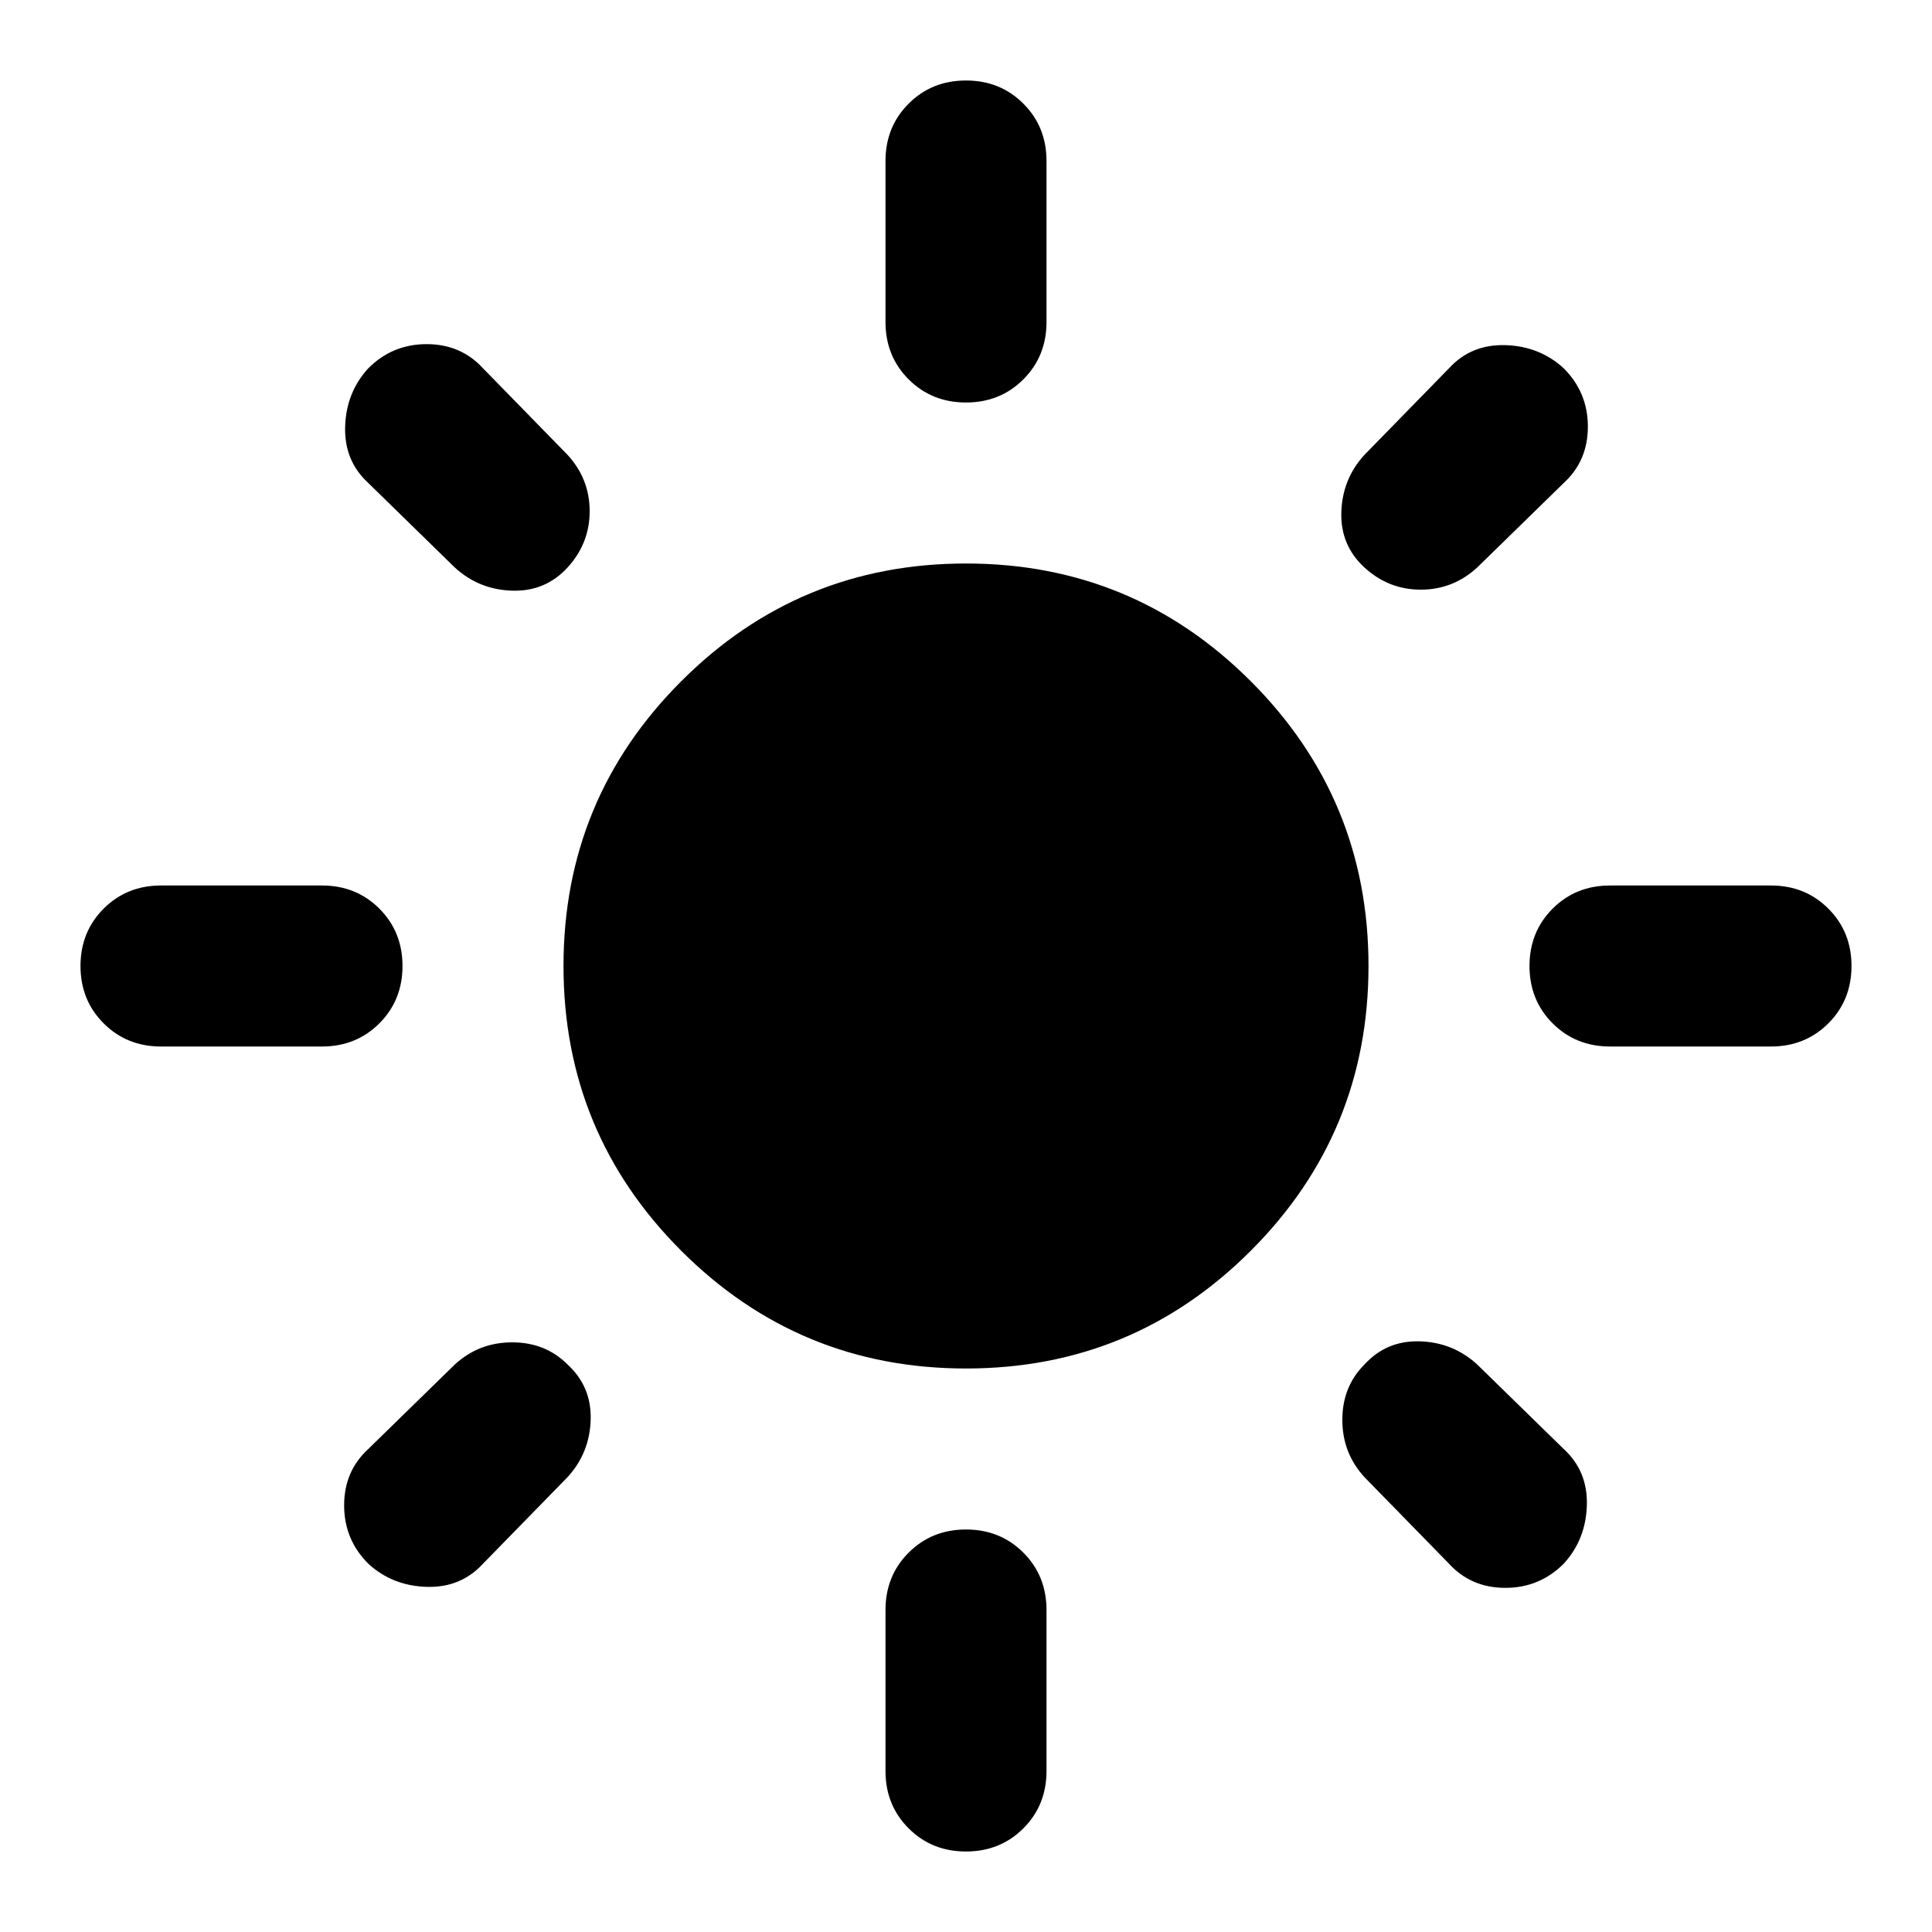
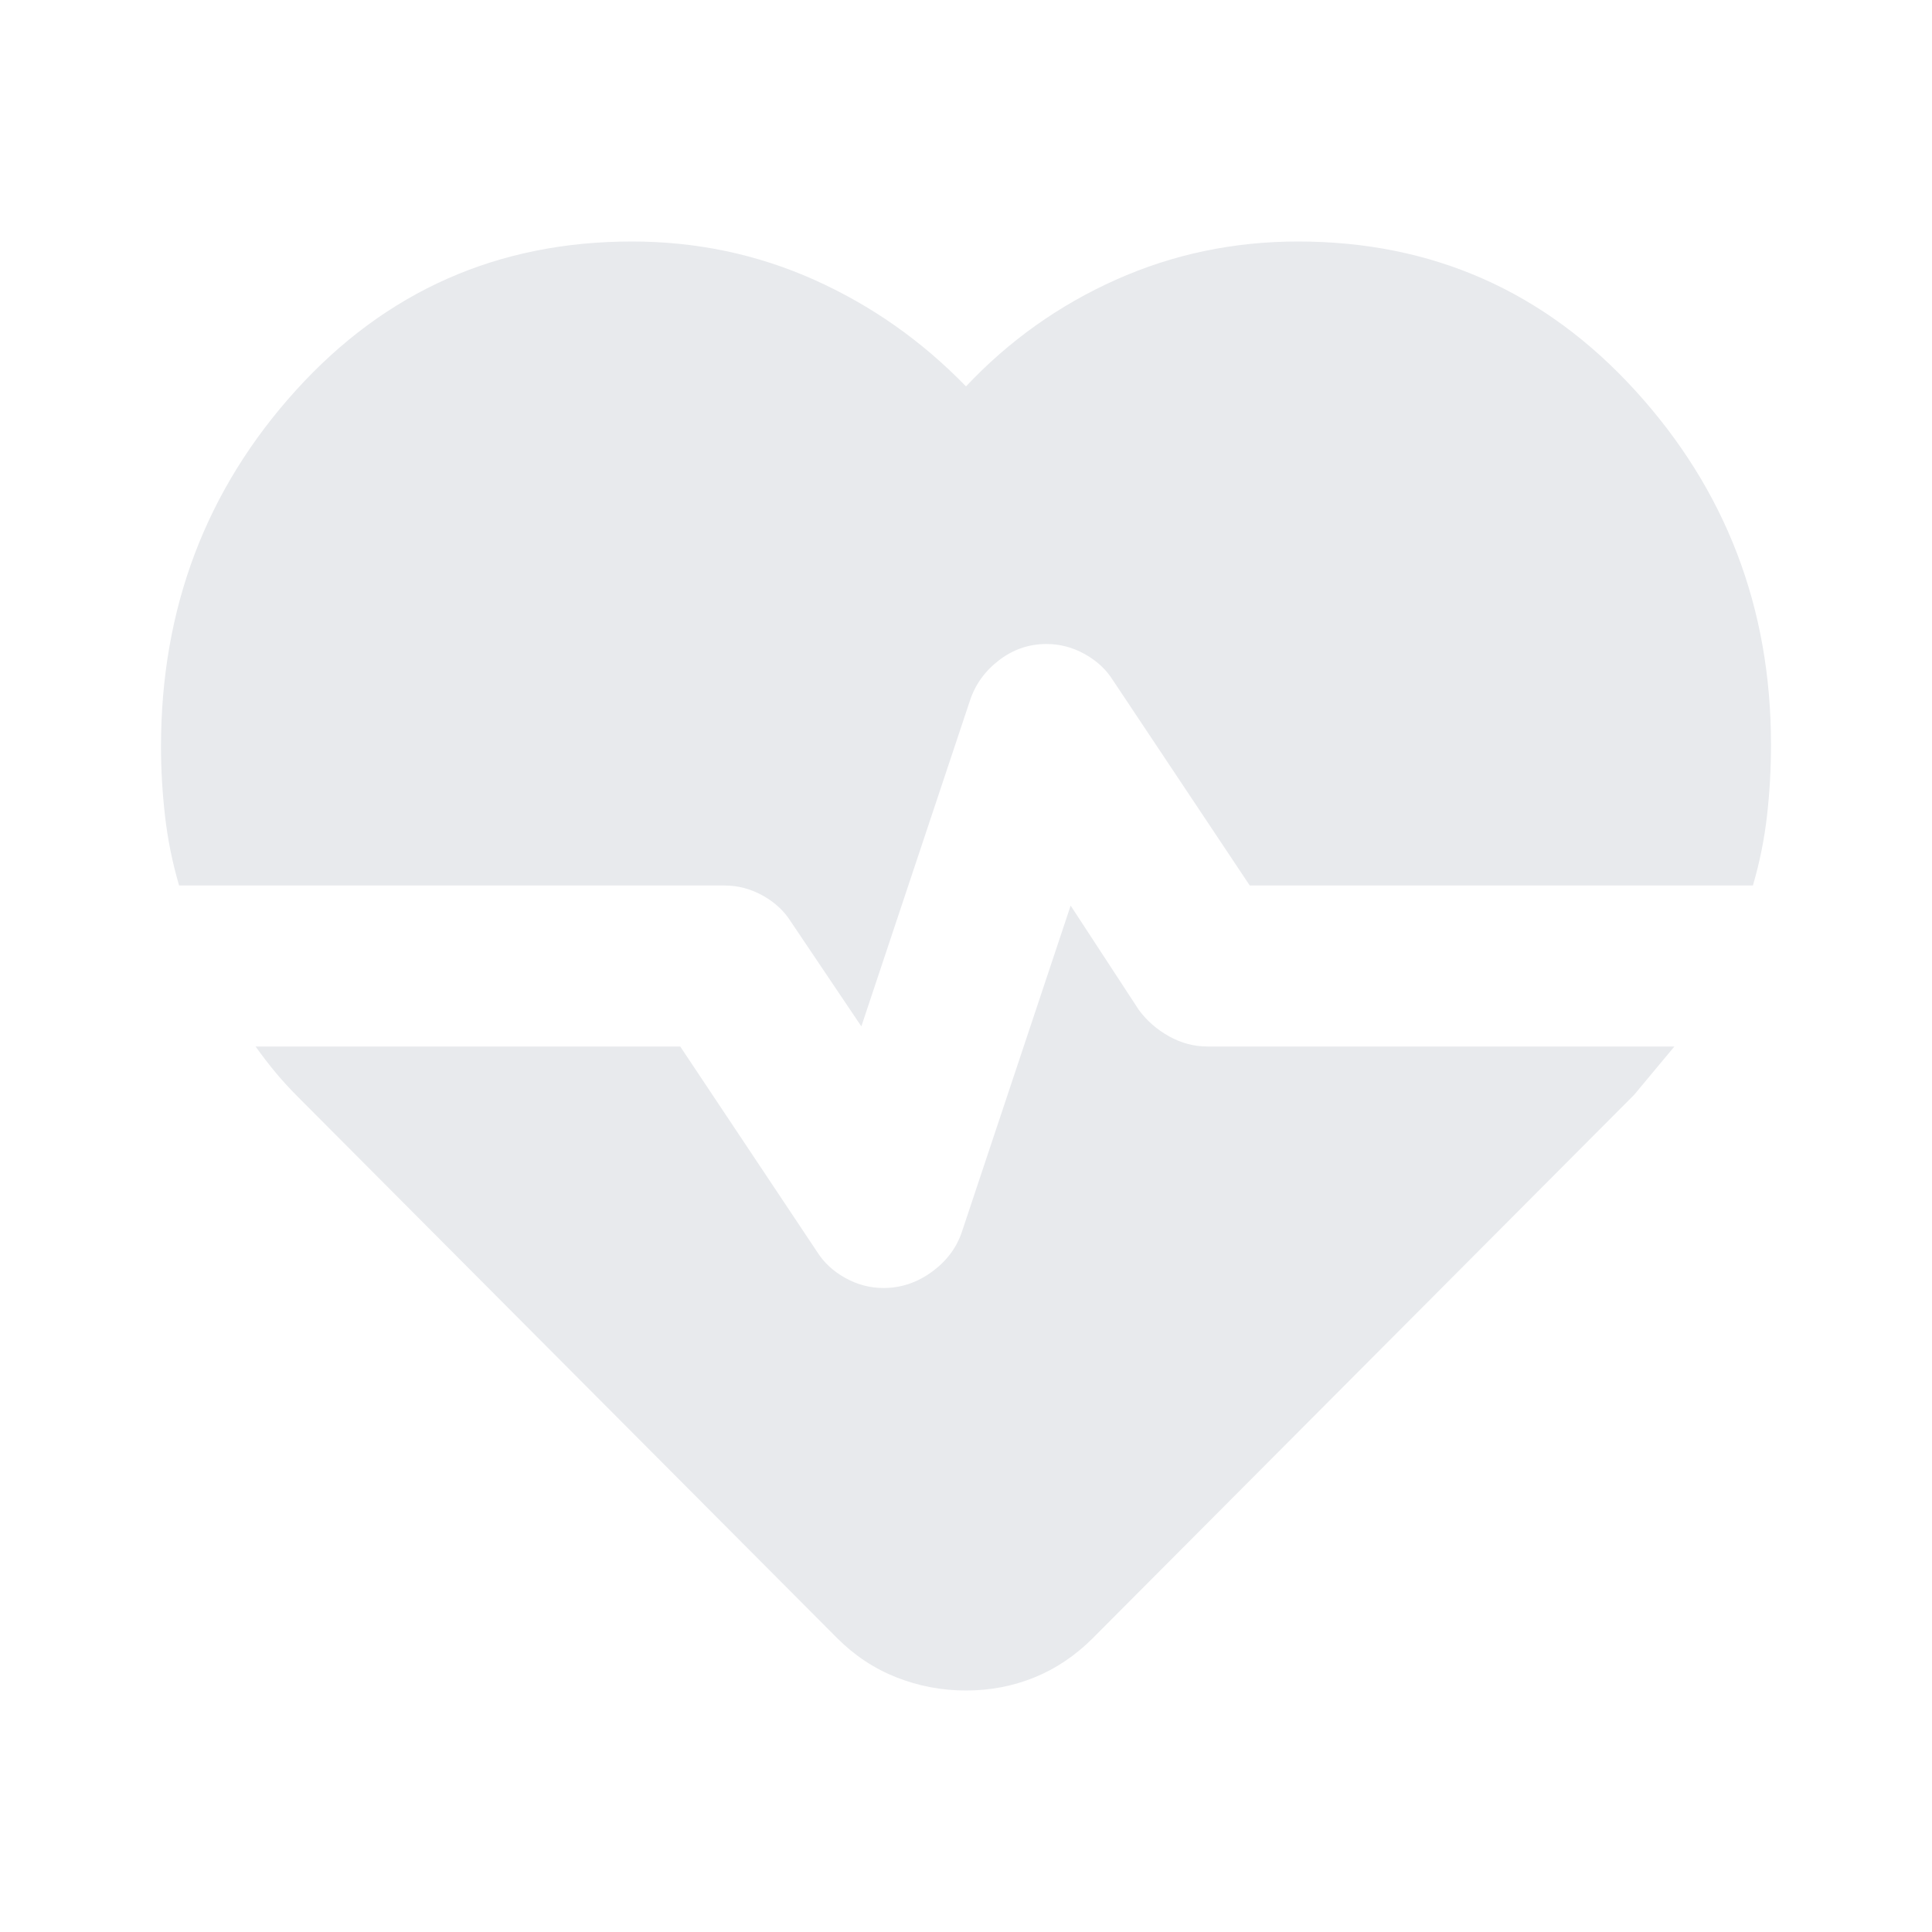
- <svg xmlns="http://www.w3.org/2000/svg" height="24" viewBox="0 -960 960 960" width="24">
-   <path d="M480-280q-83 0-141.5-58.5T280-480q0-83 58.5-141.5T480-680q83 0 141.5 58.5T680-480q0 83-58.5 141.5T480-280ZM80-440q-17 0-28.5-11.5T40-480q0-17 11.5-28.5T80-520h80q17 0 28.5 11.5T200-480q0 17-11.5 28.5T160-440H80Zm720 0q-17 0-28.5-11.5T760-480q0-17 11.5-28.5T800-520h80q17 0 28.5 11.5T920-480q0 17-11.5 28.5T880-440h-80ZM480-760q-17 0-28.5-11.5T440-800v-80q0-17 11.5-28.5T480-920q17 0 28.5 11.5T520-880v80q0 17-11.5 28.5T480-760Zm0 720q-17 0-28.5-11.5T440-80v-80q0-17 11.5-28.5T480-200q17 0 28.5 11.5T520-160v80q0 17-11.5 28.5T480-40ZM226-678l-43-42q-12-11-11.5-28t11.5-29q12-12 29-12t28 12l42 43q11 12 11 28t-11 28q-11 12-27.5 11.5T226-678Zm494 495-42-43q-11-12-11-28.5t11-27.5q11-12 27.5-11.5T734-282l43 42q12 11 11.5 28T777-183q-12 12-29 12t-28-12Zm-42-495q-12-11-11.5-27.5T678-734l42-43q11-12 28-11.5t29 11.5q12 12 12 29t-12 28l-43 42q-12 11-28 11t-28-11ZM183-183q-12-12-12-29t12-28l43-42q12-11 28.5-11t27.5 11q12 11 11.5 27.5T282-226l-42 43q-11 12-28 11.5T183-183Z" />
+ <svg xmlns="http://www.w3.org/2000/svg" height="24px" viewBox="0 -960 960 960" width="24px" fill="#e8eaed">
+   <path d="M645-840q100 0 167.5 74T880-590q0 18-2 35.5t-7 34.5H621l-68-102q-5-8-14-13t-19-5q-13 0-23.5 8T482-612l-54 162-35-52q-5-8-14-13t-19-5H89q-5-17-7-34.5T80-589q0-103 67-177t167-74q48 0 90.5 19t75.5 53q32-34 74.5-53t90.5-19ZM480-120q-18 0-34.5-6.5T416-146L148-415q-6-6-11-12t-10-13h211l68 102q5 8 14 13t19 5q13 0 24-8t15-20l54-162 34 52q6 8 15 13t19 5h232l-10 12-10 12-269 270q-13 13-29 19.5t-34 6.5Z" />
</svg>
